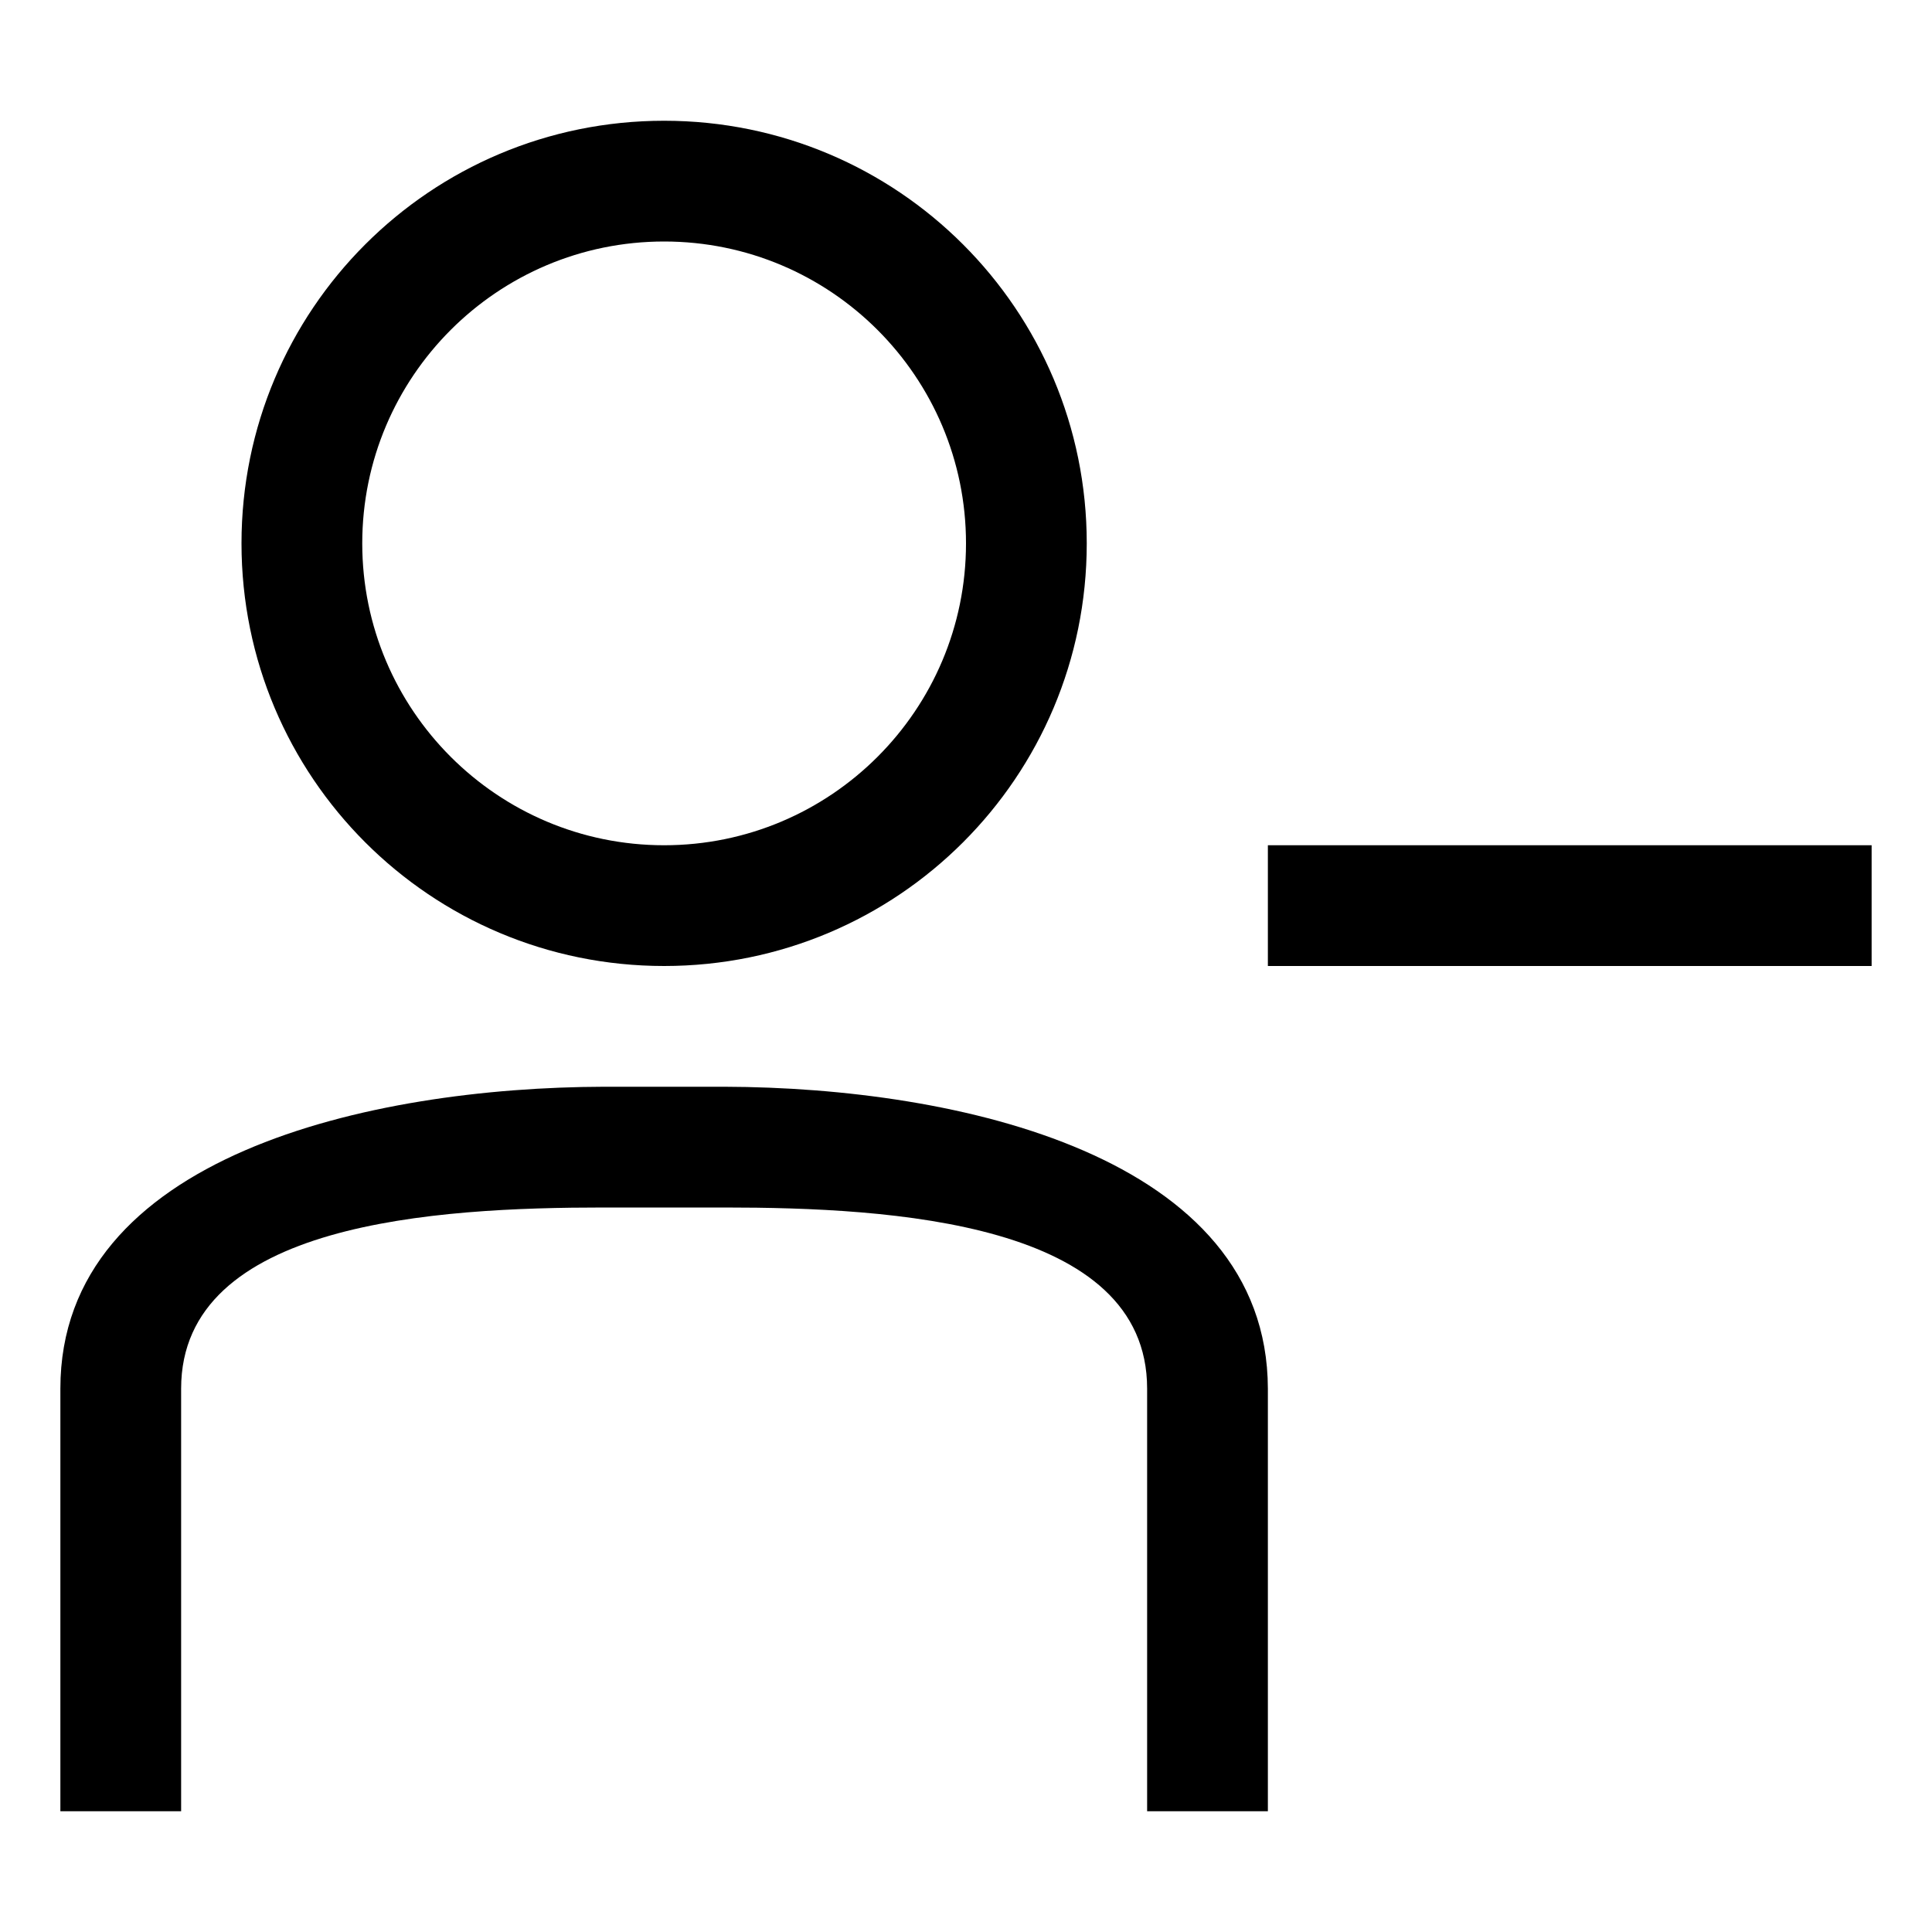
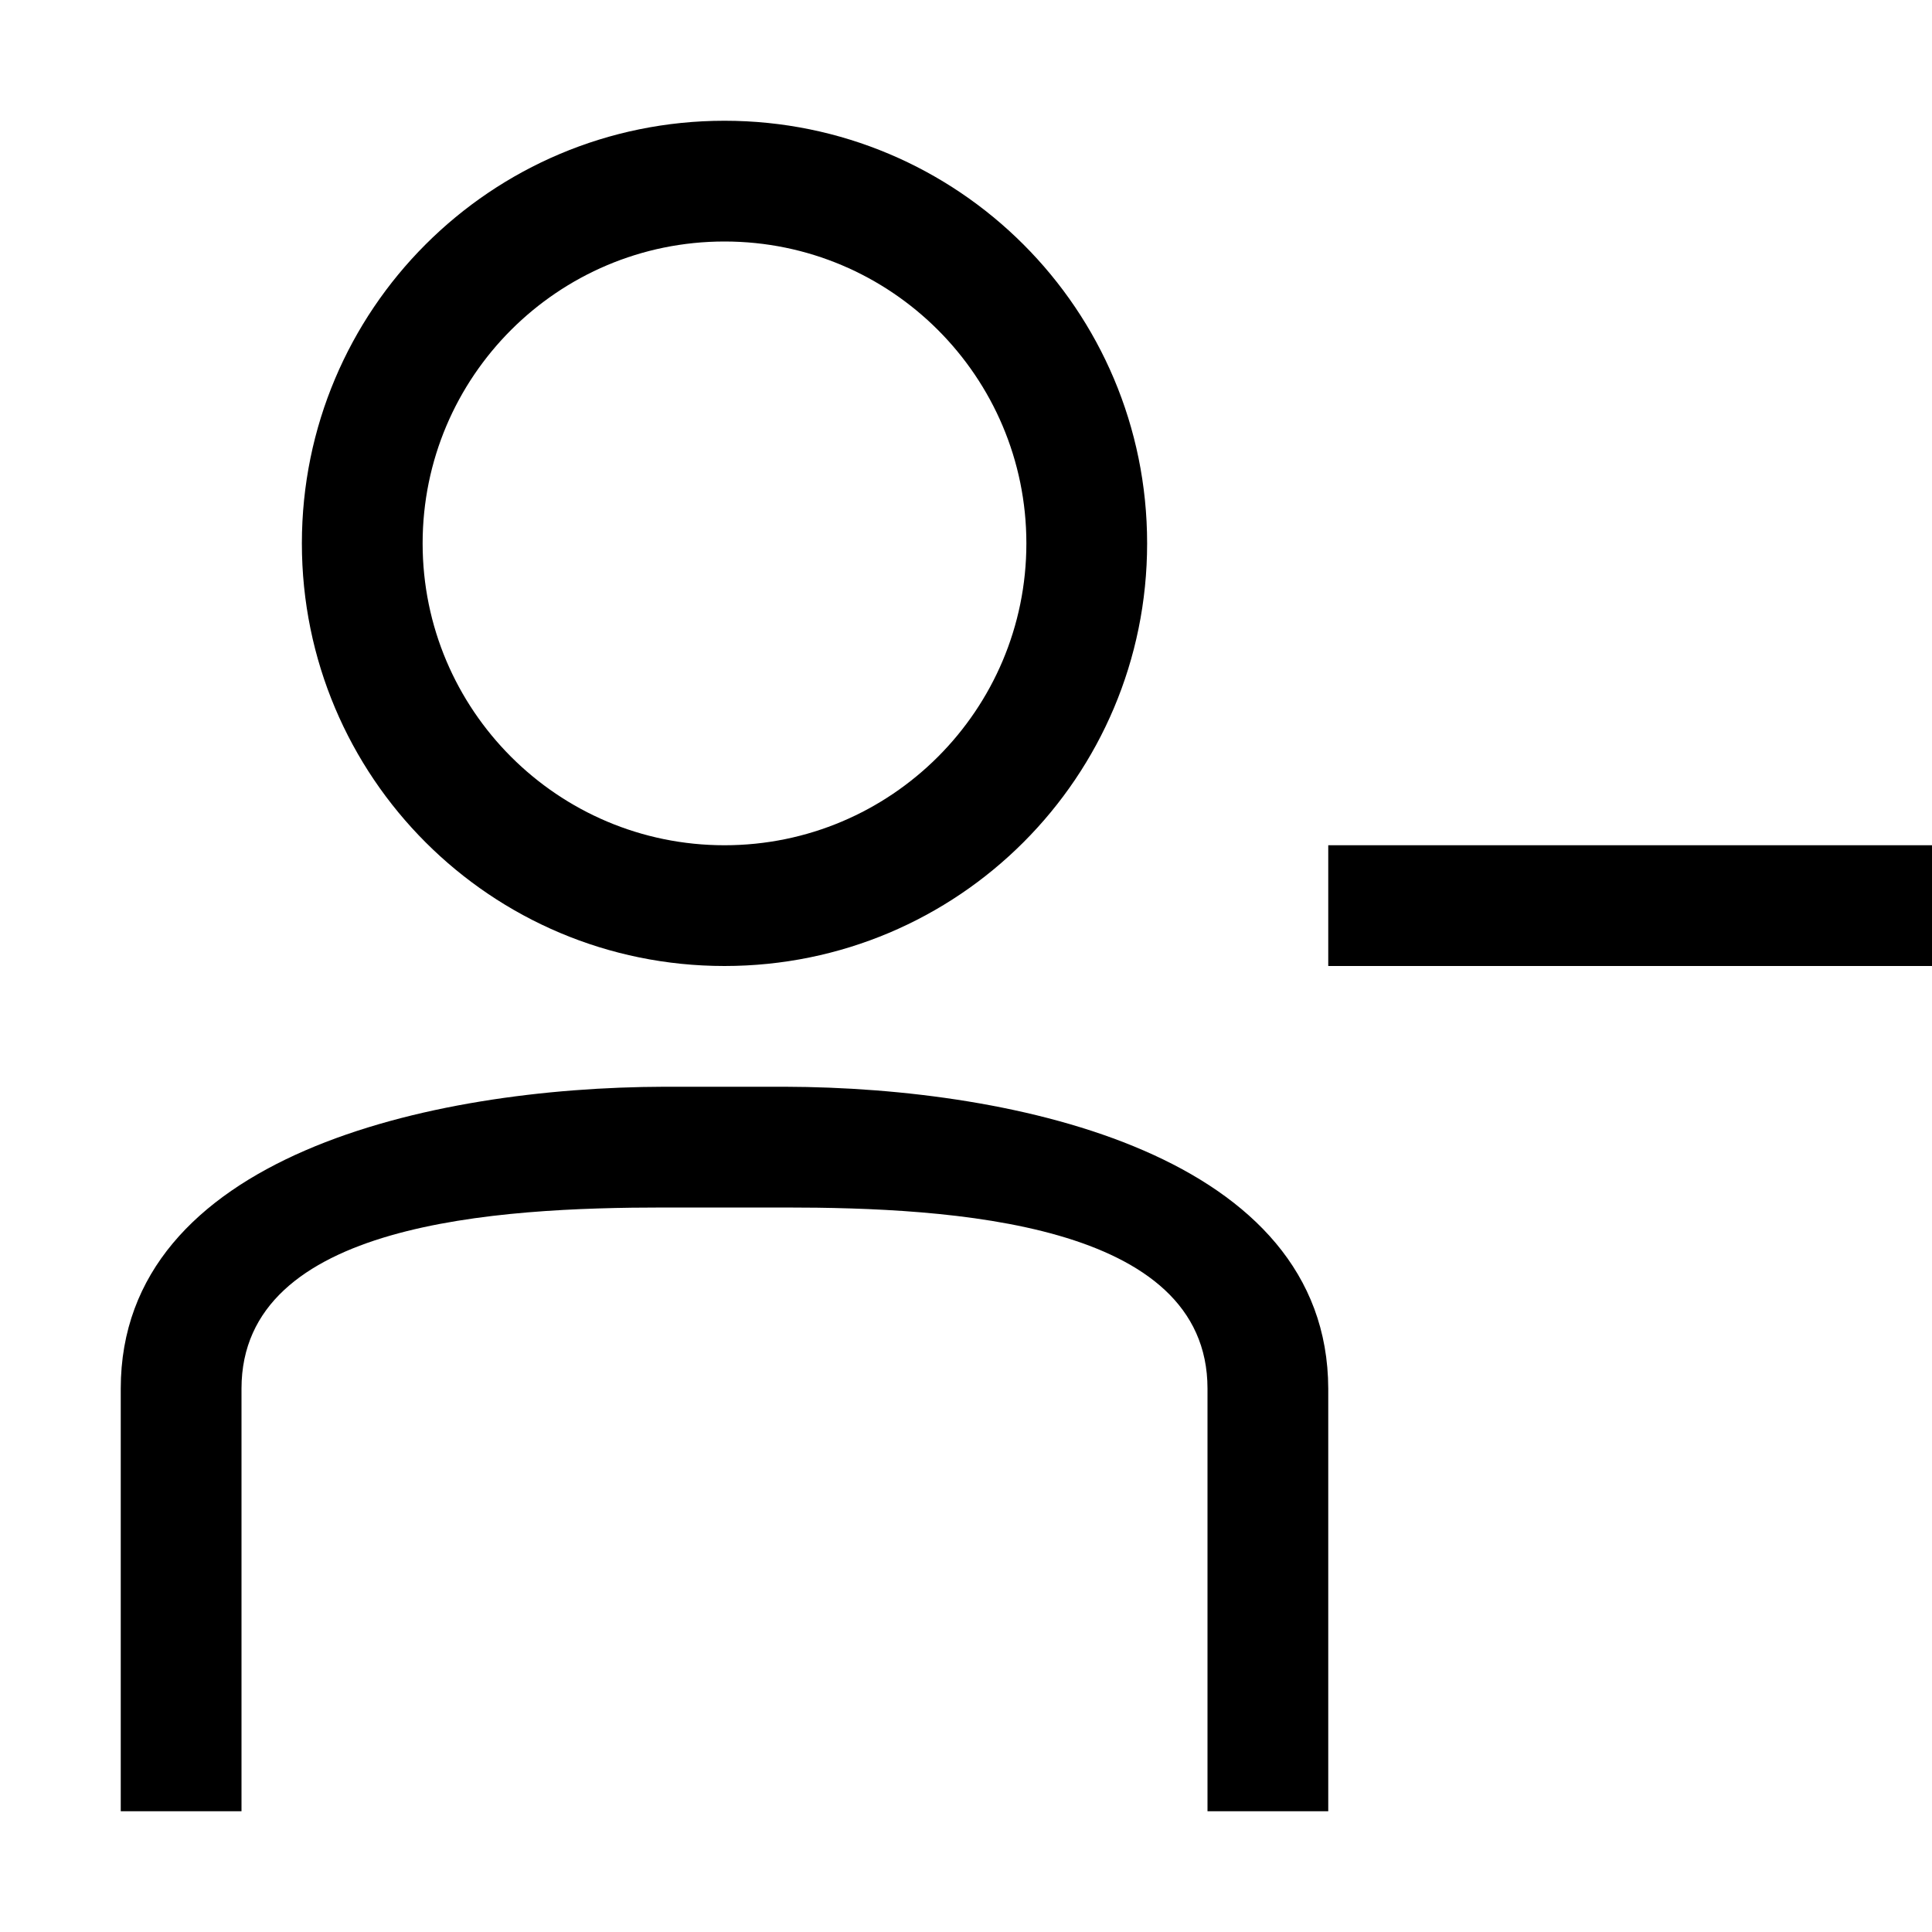
<svg xmlns="http://www.w3.org/2000/svg" width="32" height="32" viewBox="0 0 32 32" fill="none">
-   <path fill-rule="evenodd" clip-rule="evenodd" d="M11 4C13.76 4 16 6.24 16 9C16 11.76 13.76 14 11 14C8.24 14 6 11.76 6 9C6 6.24 8.24 4 11 4ZM11 2C7.13 2 4 5.13 4 9C4 12.87 7.13 16 11 16C14.87 16 18 12.87 18 9C18 5.13 14.87 2 11 2ZM21 30H19V23C19 20.24 14.76 20 12 20H10C7.24 20 3 20.24 3 23V30H1V23C1 19.14 6.14 18.01 10 18H12C15.86 18.01 20.99 19.14 21 23V30ZM31 14V16H21V14H31Z" fill="black" />
+   <path fill-rule="evenodd" clip-rule="evenodd" d="M12 4C14.76 4 17 6.24 17 9C17 11.76 14.76 14 12 14C9.24 14 7 11.76 7 9C7 6.24 9.24 4 12 4ZM12 2C8.13 2 5 5.13 5 9C5 12.87 8.13 16 12 16C15.87 16 19 12.87 19 9C19 5.13 15.87 2 12 2ZM22 30H20V23C20 20.24 15.76 20 13 20H11C8.24 20 4 20.24 4 23V30H2V23C2 19.14 7.14 18.01 11 18H13C16.86 18.01 21.99 19.14 22 23V30ZM32 14V16H22V14H32Z" fill="black" />
</svg>
